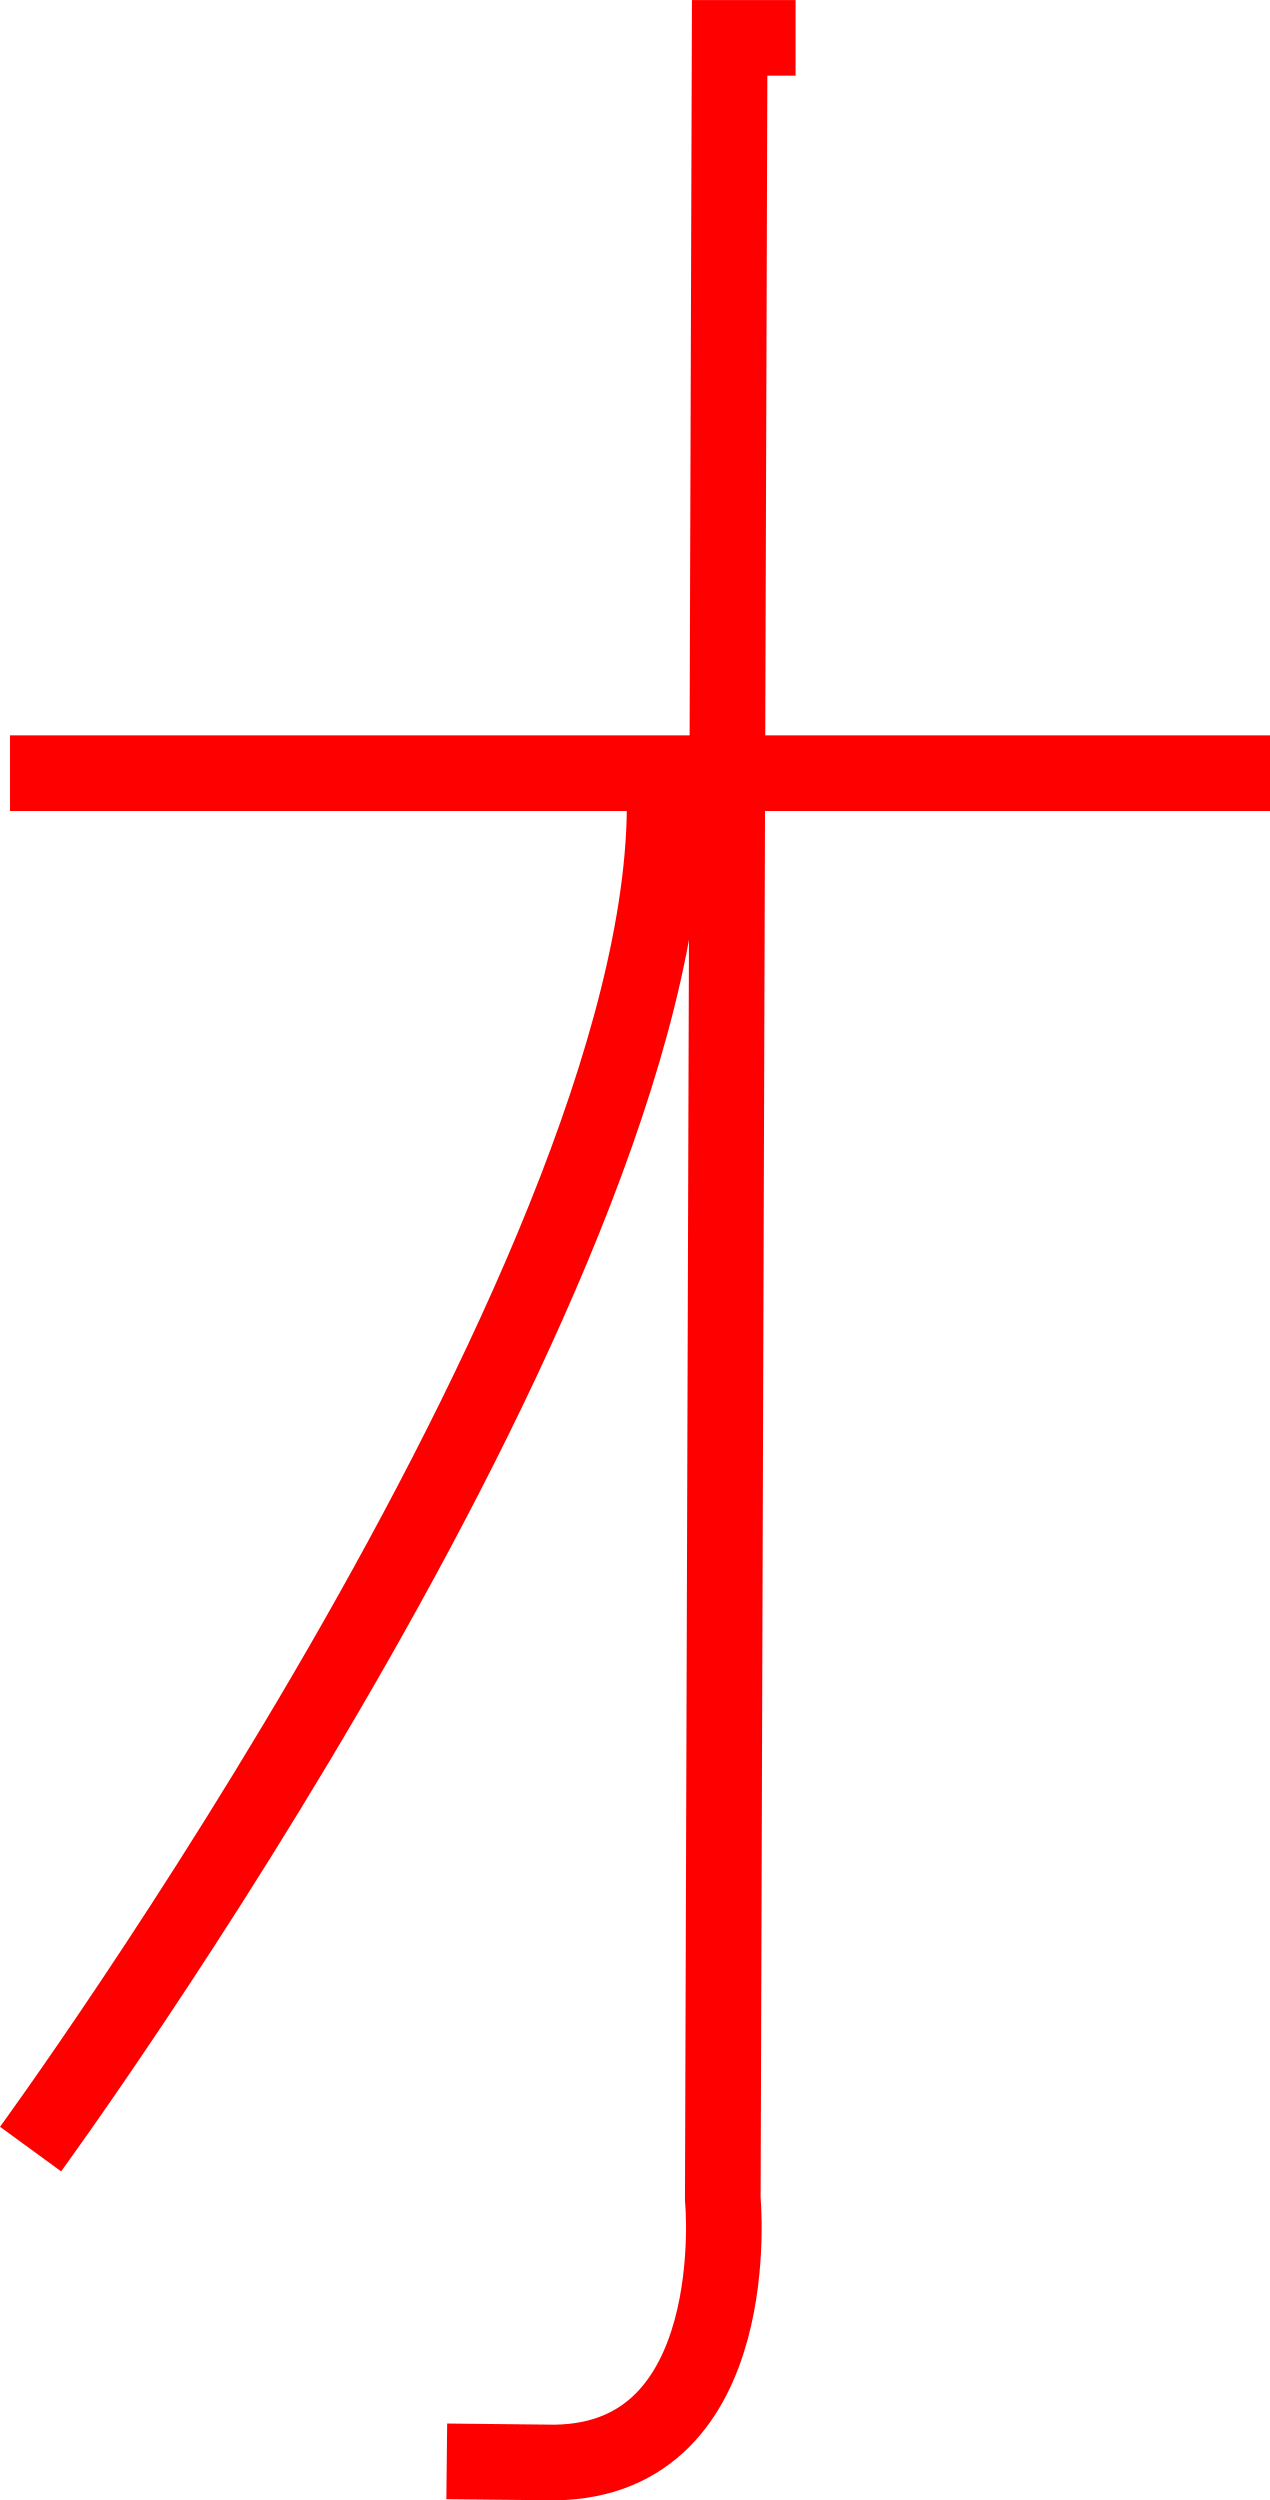
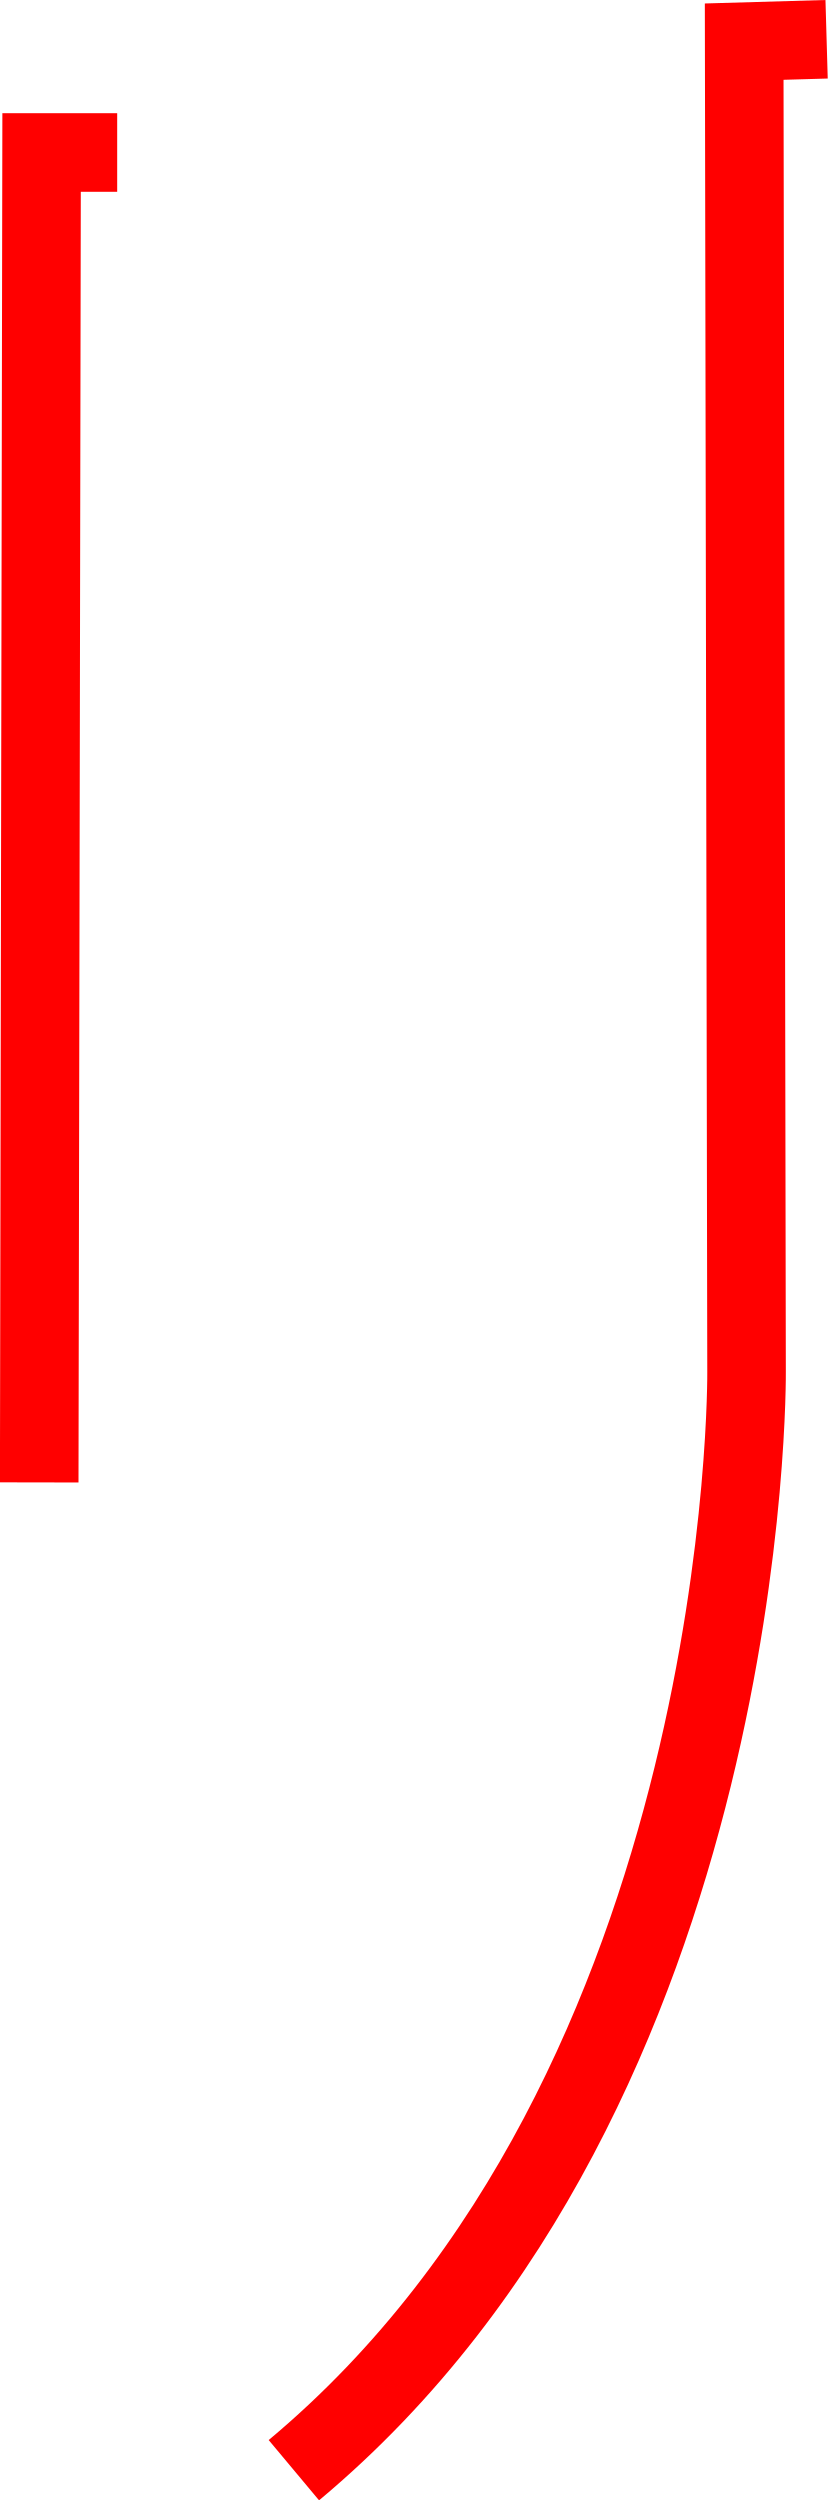
- <svg xmlns="http://www.w3.org/2000/svg" width="4.449mm" height="8.758mm" viewBox="0 0 4.449 8.758" version="1.1" id="svg1">
+ <svg xmlns="http://www.w3.org/2000/svg" width="2.792mm" height="8.433mm" viewBox="0 0 2.792 8.433" version="1.1" id="svg1">
  <defs id="defs1" />
-   <g id="layer2" style="stroke:#ff0000" transform="translate(-78.76392,-11.62237)">
-     <path style="font-variation-settings:normal;vector-effect:none;fill:none;fill-opacity:1;stroke:#ff0000;stroke-width:0.265px;stroke-linecap:butt;stroke-linejoin:miter;stroke-miterlimit:4;stroke-dasharray:none;stroke-dashoffset:0;stroke-opacity:1;-inkscape-stroke:none;stop-color:#000000" d="m 78.799,14.331 h 4.414" id="path28" />
-     <path style="font-variation-settings:normal;vector-effect:none;fill:none;fill-opacity:1;stroke:#ff0000;stroke-width:0.265px;stroke-linecap:butt;stroke-linejoin:miter;stroke-miterlimit:4;stroke-dasharray:none;stroke-dashoffset:0;stroke-opacity:1;-inkscape-stroke:none;stop-color:#000000" d="m 81.551,11.755 h -0.231 l -0.024,7.571 c 0,0 0.087,0.915 -0.589,0.923 l -0.378,-0.004" id="path29" />
-     <path style="font-variation-settings:normal;vector-effect:none;fill:none;fill-opacity:1;stroke:#ff0000;stroke-width:0.265px;stroke-linecap:butt;stroke-linejoin:miter;stroke-miterlimit:4;stroke-dasharray:none;stroke-dashoffset:0;stroke-opacity:1;-inkscape-stroke:none;stop-color:#000000" d="m 78.871,19.151 c 0,0 2.306,-3.157 2.219,-4.804" id="path30" />
+   <g id="layer2" style="stroke:#ff0000" transform="translate(-84.95772,-11.94055)">
+     <g id="g15">
+       <path style="font-variation-settings:normal;vector-effect:none;fill:none;fill-opacity:1;stroke:#ff0000;stroke-width:0.265px;stroke-linecap:butt;stroke-linejoin:miter;stroke-miterlimit:4;stroke-dasharray:none;stroke-dashoffset:0;stroke-opacity:1;-inkscape-stroke:none;stop-color:#000000" d="m 85.353,12.455 h -0.255 l -0.008,4.486" id="path31" />
+       <path style="font-variation-settings:normal;vector-effect:none;fill:none;fill-opacity:1;stroke:#ff0000;stroke-width:0.265px;stroke-linecap:butt;stroke-linejoin:miter;stroke-miterlimit:4;stroke-dasharray:none;stroke-dashoffset:0;stroke-opacity:1;-inkscape-stroke:none;stop-color:#000000" d="m 87.746,12.073 -0.278,0.008 0.008,4.486 c 0,0 0.024,2.41 -1.527,3.706" id="path32" />
+     </g>
  </g>
</svg>
